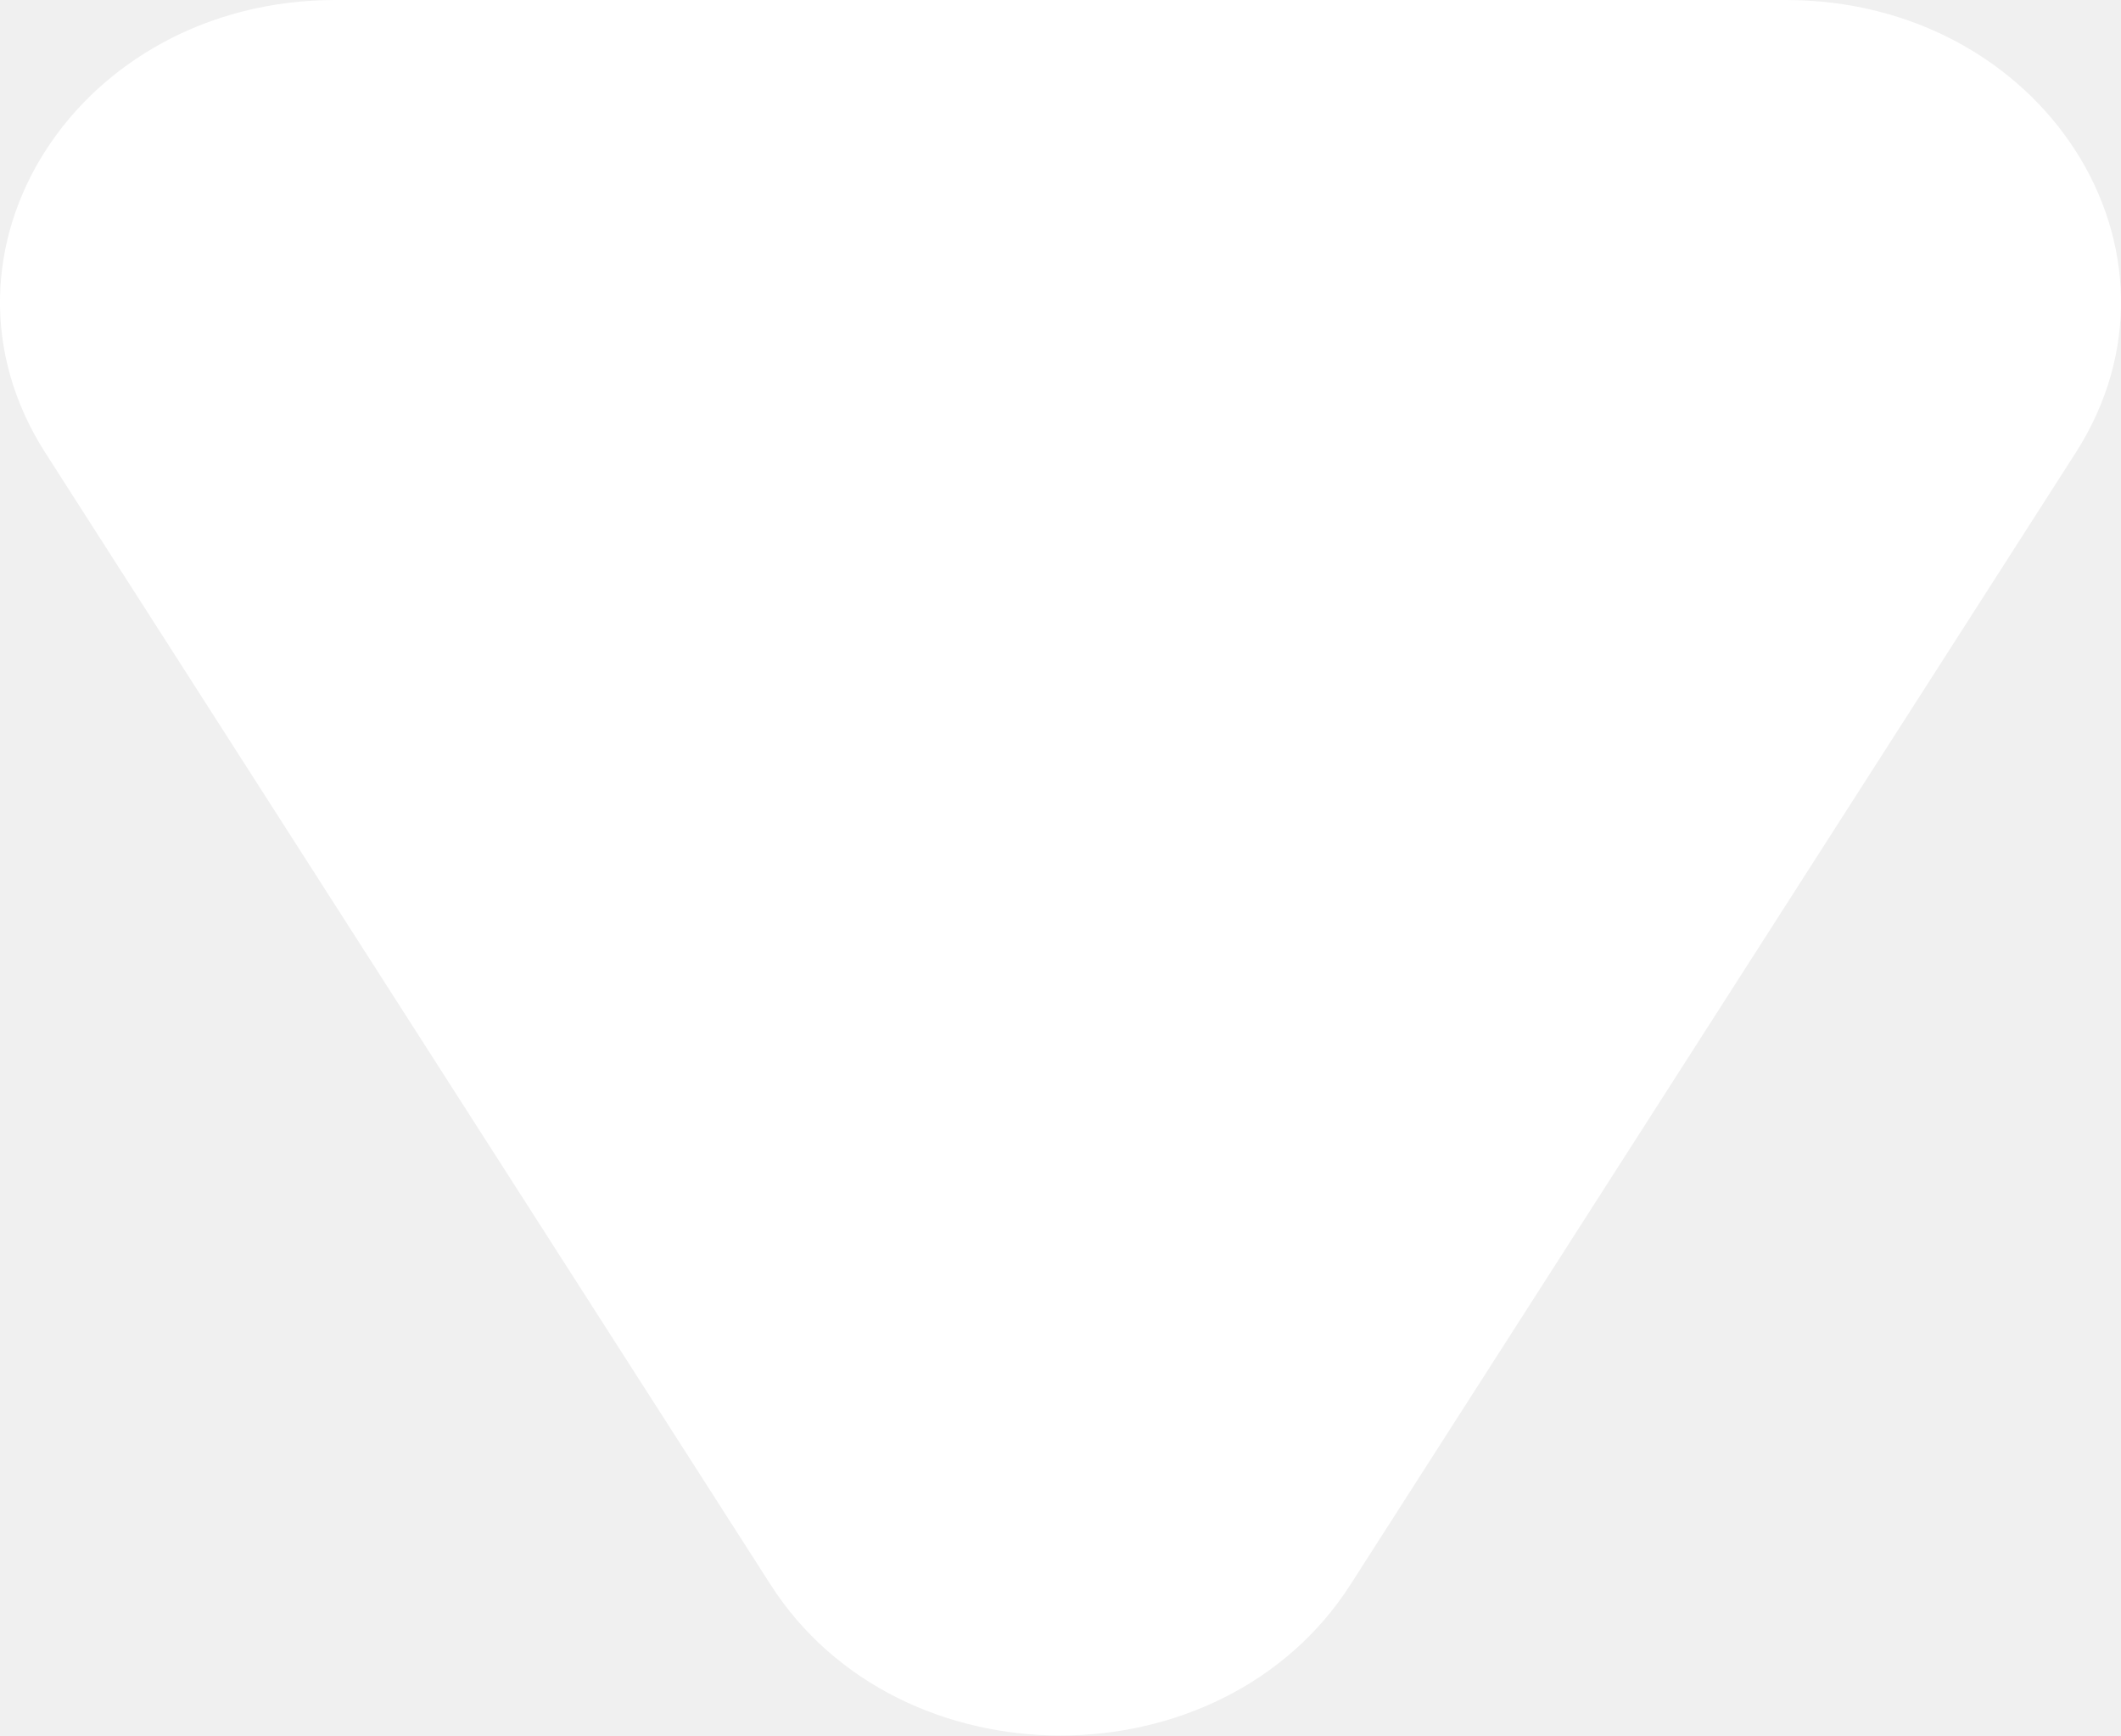
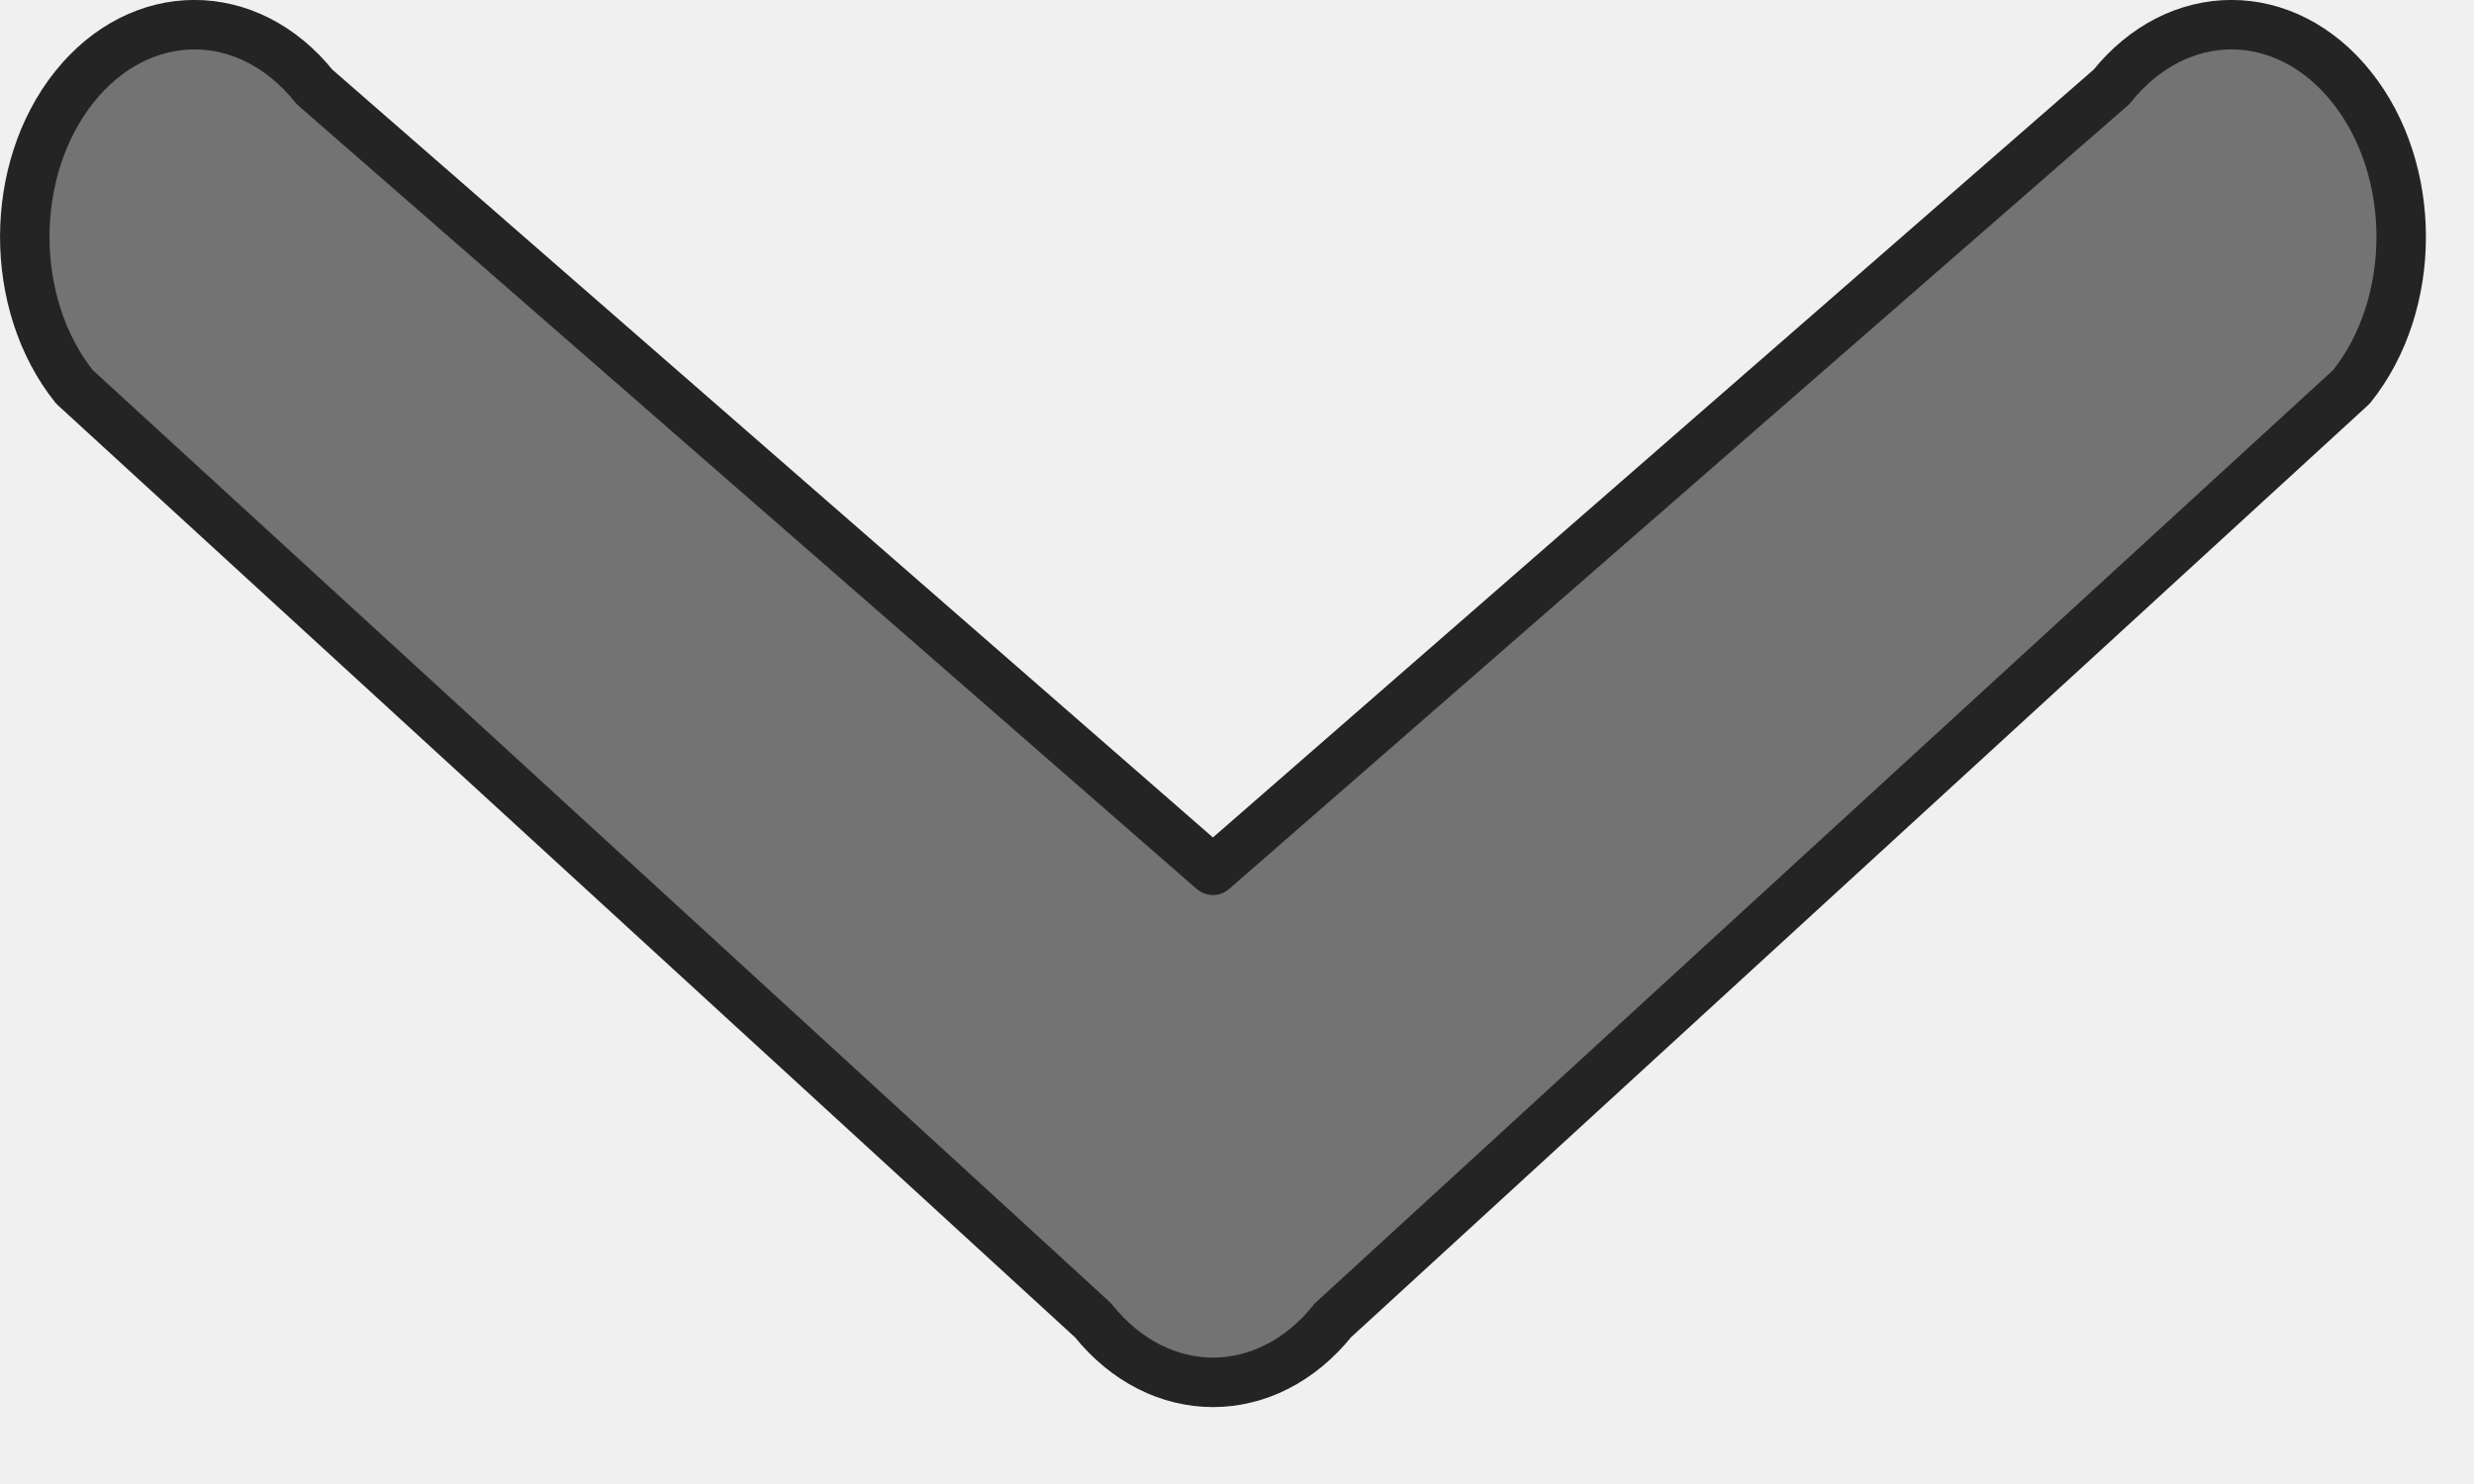
- <svg xmlns="http://www.w3.org/2000/svg" width="11" height="9" viewBox="0 0 11 9" fill="none">
-   <path d="M0.235 2.348C-0.433 1.304 0.402 -1.15698e-08 1.74 0L9.261 6.50803e-08C10.598 7.66501e-08 11.433 1.304 10.765 2.348L7.004 8.217C6.336 9.261 4.664 9.261 3.996 8.217L0.235 2.348Z" fill="white" />
+ <svg xmlns="http://www.w3.org/2000/svg" width="15" height="9" viewBox="0 0 15 9" fill="none">
+   <path d="M12.802 0.527C13.204 0.024 13.855 0.024 14.257 0.527C14.659 1.029 14.659 1.844 14.257 2.346L8.082 8.007C7.68 8.509 7.029 8.509 6.627 8.007L0.451 2.346C0.05 1.844 0.05 1.029 0.451 0.527C0.853 0.024 1.505 0.024 1.907 0.527L7.354 5.278L12.802 0.527Z" fill="#737373" stroke="#242424" stroke-width="0.3" stroke-linecap="round" stroke-linejoin="round" />
</svg>
